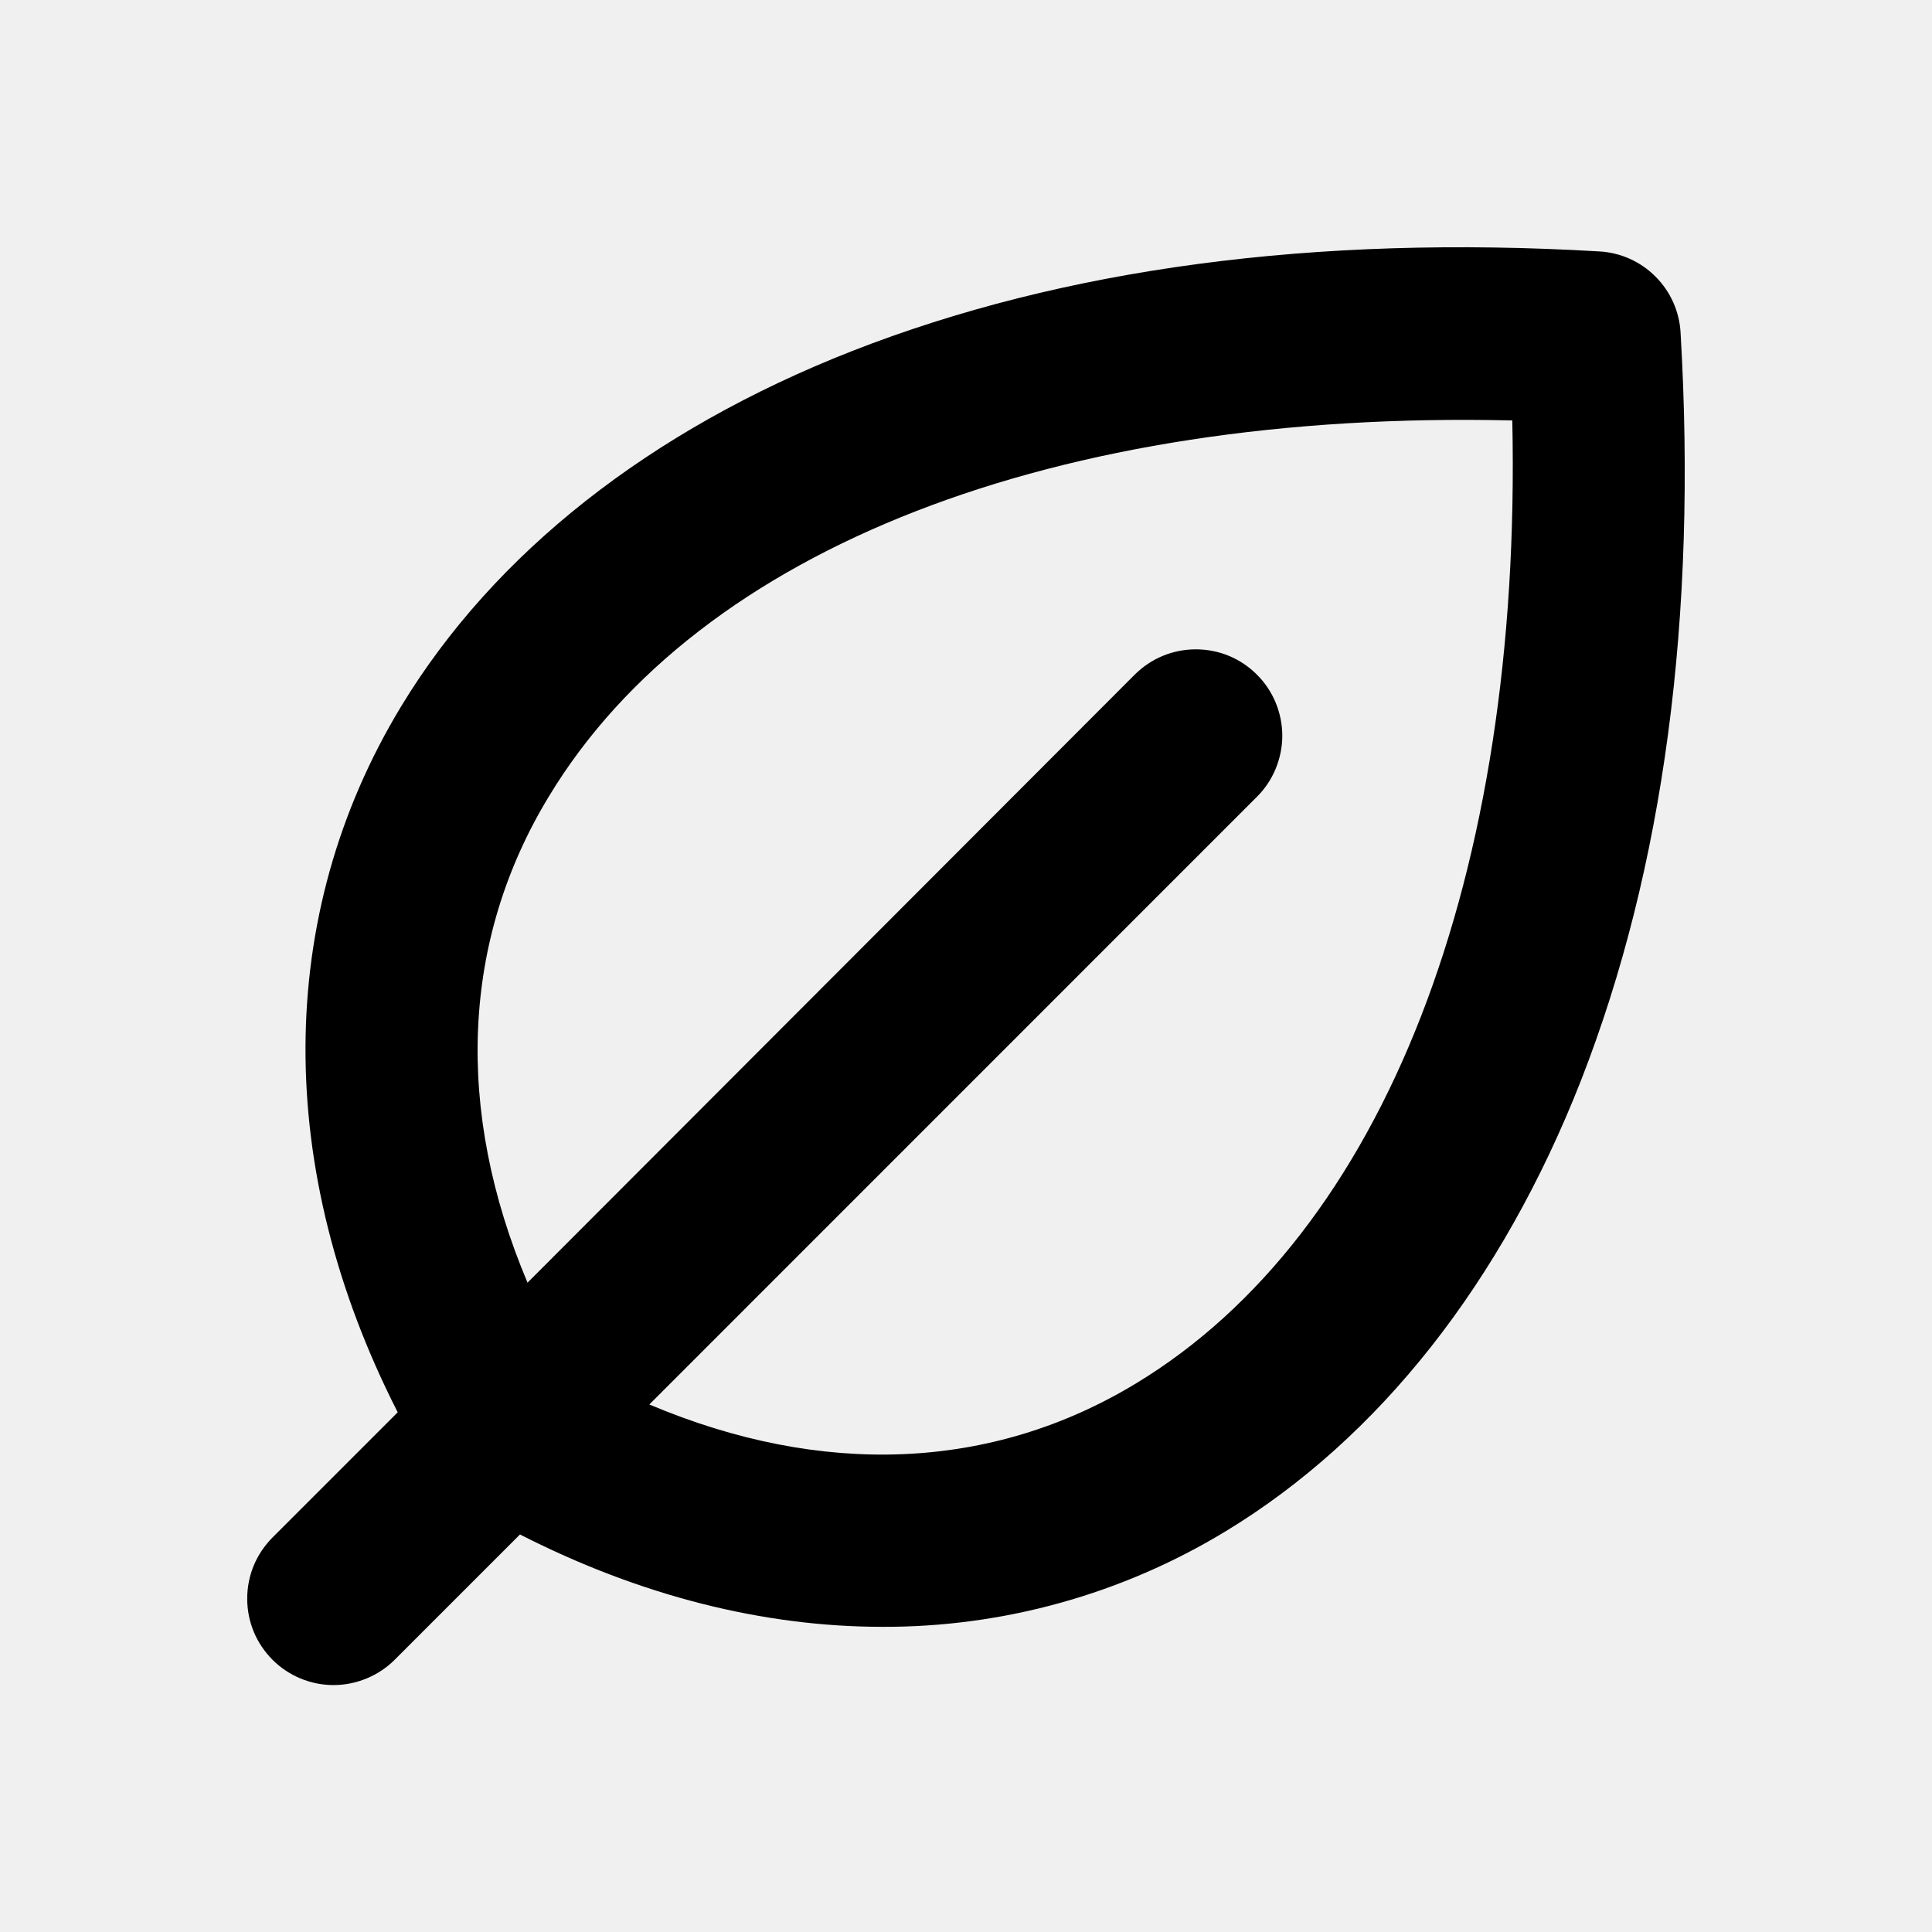
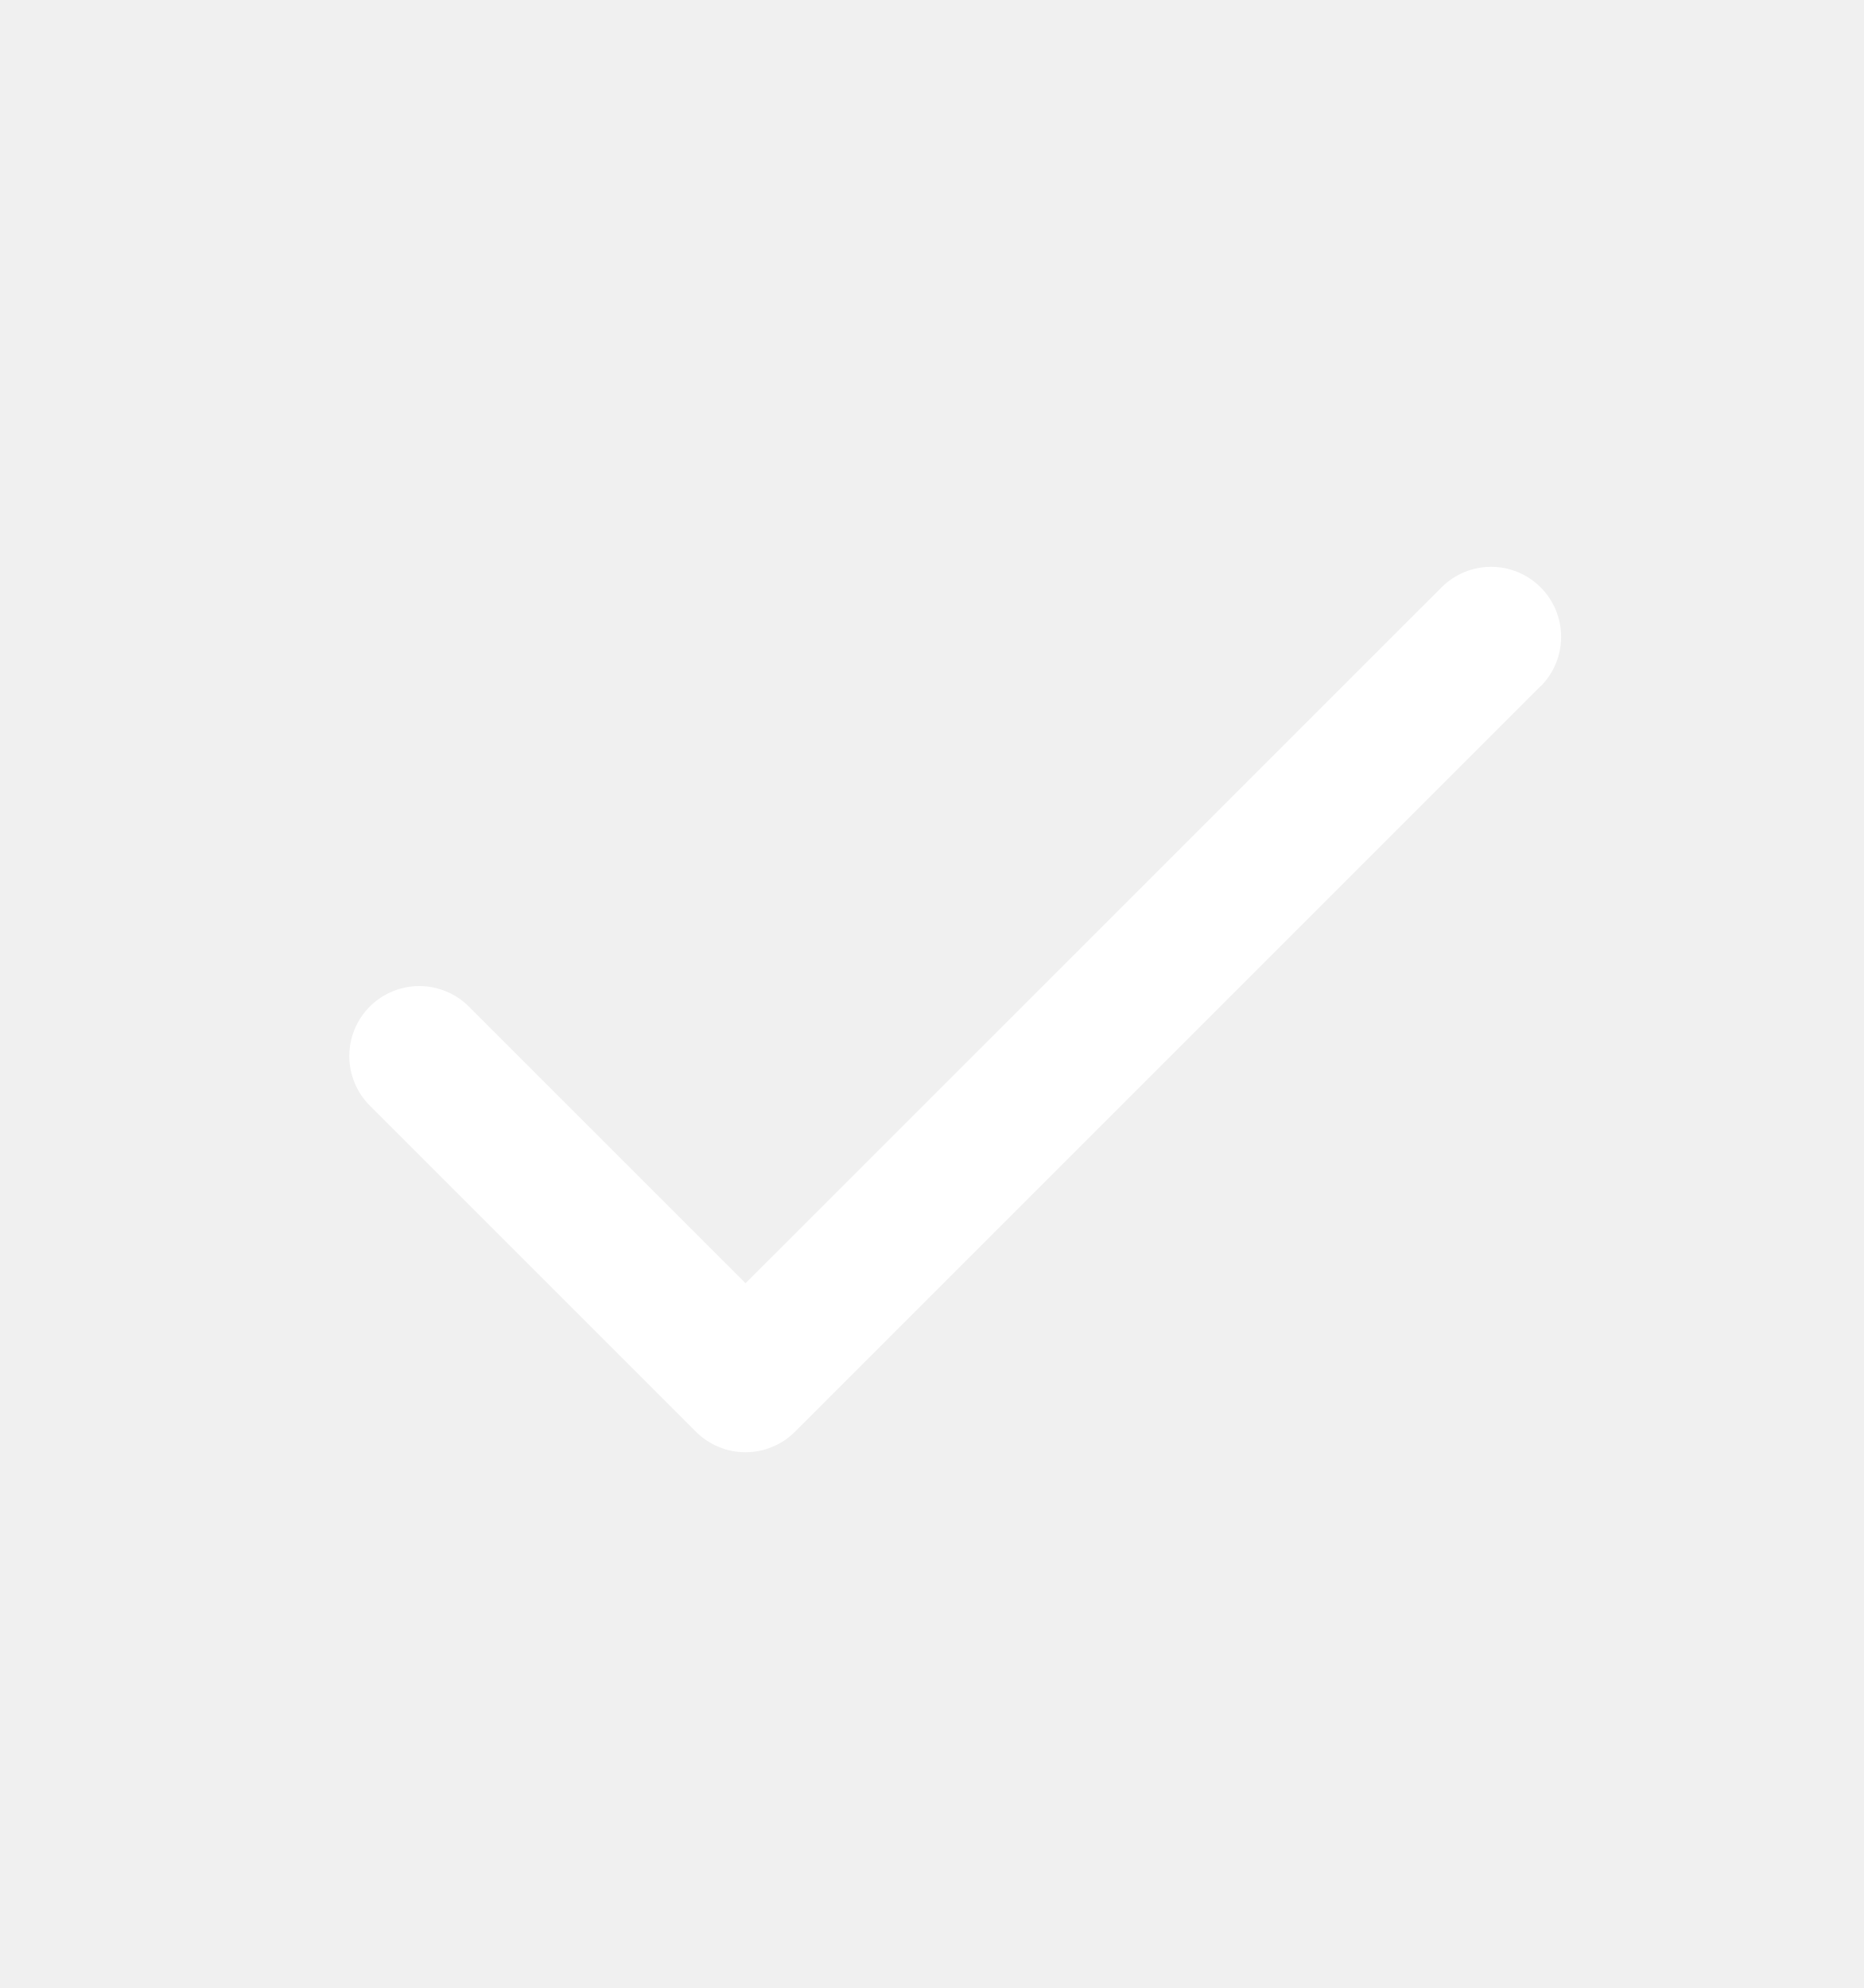
- <svg xmlns="http://www.w3.org/2000/svg" width="21" height="21" viewBox="0 0 21 21" fill="none">
-   <path d="M18.267 3.614C18.254 3.385 18.157 3.168 17.994 3.006C17.832 2.843 17.615 2.746 17.386 2.733C14.292 2.551 11.559 2.916 9.261 3.816C7.063 4.678 5.368 6.014 4.359 7.68C2.982 9.954 2.979 12.715 4.323 15.351L2.962 16.712C2.875 16.8 2.805 16.903 2.758 17.017C2.711 17.131 2.687 17.253 2.687 17.377C2.687 17.5 2.711 17.622 2.758 17.736C2.805 17.85 2.875 17.953 2.962 18.041C3.138 18.217 3.377 18.316 3.626 18.316C3.749 18.316 3.871 18.291 3.985 18.244C4.099 18.197 4.203 18.128 4.29 18.041L5.652 16.679C6.959 17.346 8.298 17.683 9.593 17.683C10.908 17.687 12.199 17.327 13.323 16.644C14.988 15.634 16.324 13.939 17.186 11.741C18.084 9.442 18.449 6.708 18.267 3.614ZM12.348 15.037C10.779 15.988 8.938 16.06 7.058 15.266L13.662 8.661C13.75 8.574 13.819 8.47 13.866 8.356C13.913 8.242 13.938 8.12 13.938 7.997C13.938 7.874 13.913 7.751 13.866 7.637C13.819 7.524 13.75 7.42 13.662 7.333C13.575 7.246 13.472 7.176 13.358 7.129C13.244 7.082 13.122 7.058 12.998 7.058C12.875 7.058 12.753 7.082 12.639 7.129C12.525 7.176 12.422 7.246 12.334 7.333L5.734 13.942C4.942 12.067 5.014 10.221 5.969 8.652C7.602 5.954 11.48 4.455 16.438 4.57C16.545 9.526 15.046 13.404 12.348 15.037Z" fill="black" />
+ <svg xmlns="http://www.w3.org/2000/svg" width="15" height="16" viewBox="0 0 15 16" fill="none">
+   <path d="M12.398 5.523L6.398 11.523C6.346 11.575 6.284 11.617 6.215 11.645C6.147 11.674 6.074 11.688 6 11.688C5.925 11.688 5.852 11.674 5.784 11.645C5.715 11.617 5.653 11.575 5.601 11.523L2.976 8.898C2.924 8.846 2.882 8.784 2.854 8.715C2.826 8.647 2.811 8.574 2.811 8.5C2.811 8.426 2.826 8.352 2.854 8.284C2.882 8.216 2.924 8.153 2.976 8.101C3.028 8.049 3.091 8.007 3.159 7.979C3.227 7.951 3.301 7.936 3.375 7.936C3.449 7.936 3.522 7.951 3.59 7.979C3.659 8.007 3.721 8.049 3.773 8.101L6 10.328L11.602 4.727C11.708 4.621 11.851 4.562 12.001 4.562C12.15 4.562 12.293 4.621 12.399 4.727C12.505 4.833 12.564 4.976 12.564 5.125C12.564 5.275 12.505 5.418 12.399 5.524L12.398 5.523Z" fill="white" />
</svg>
